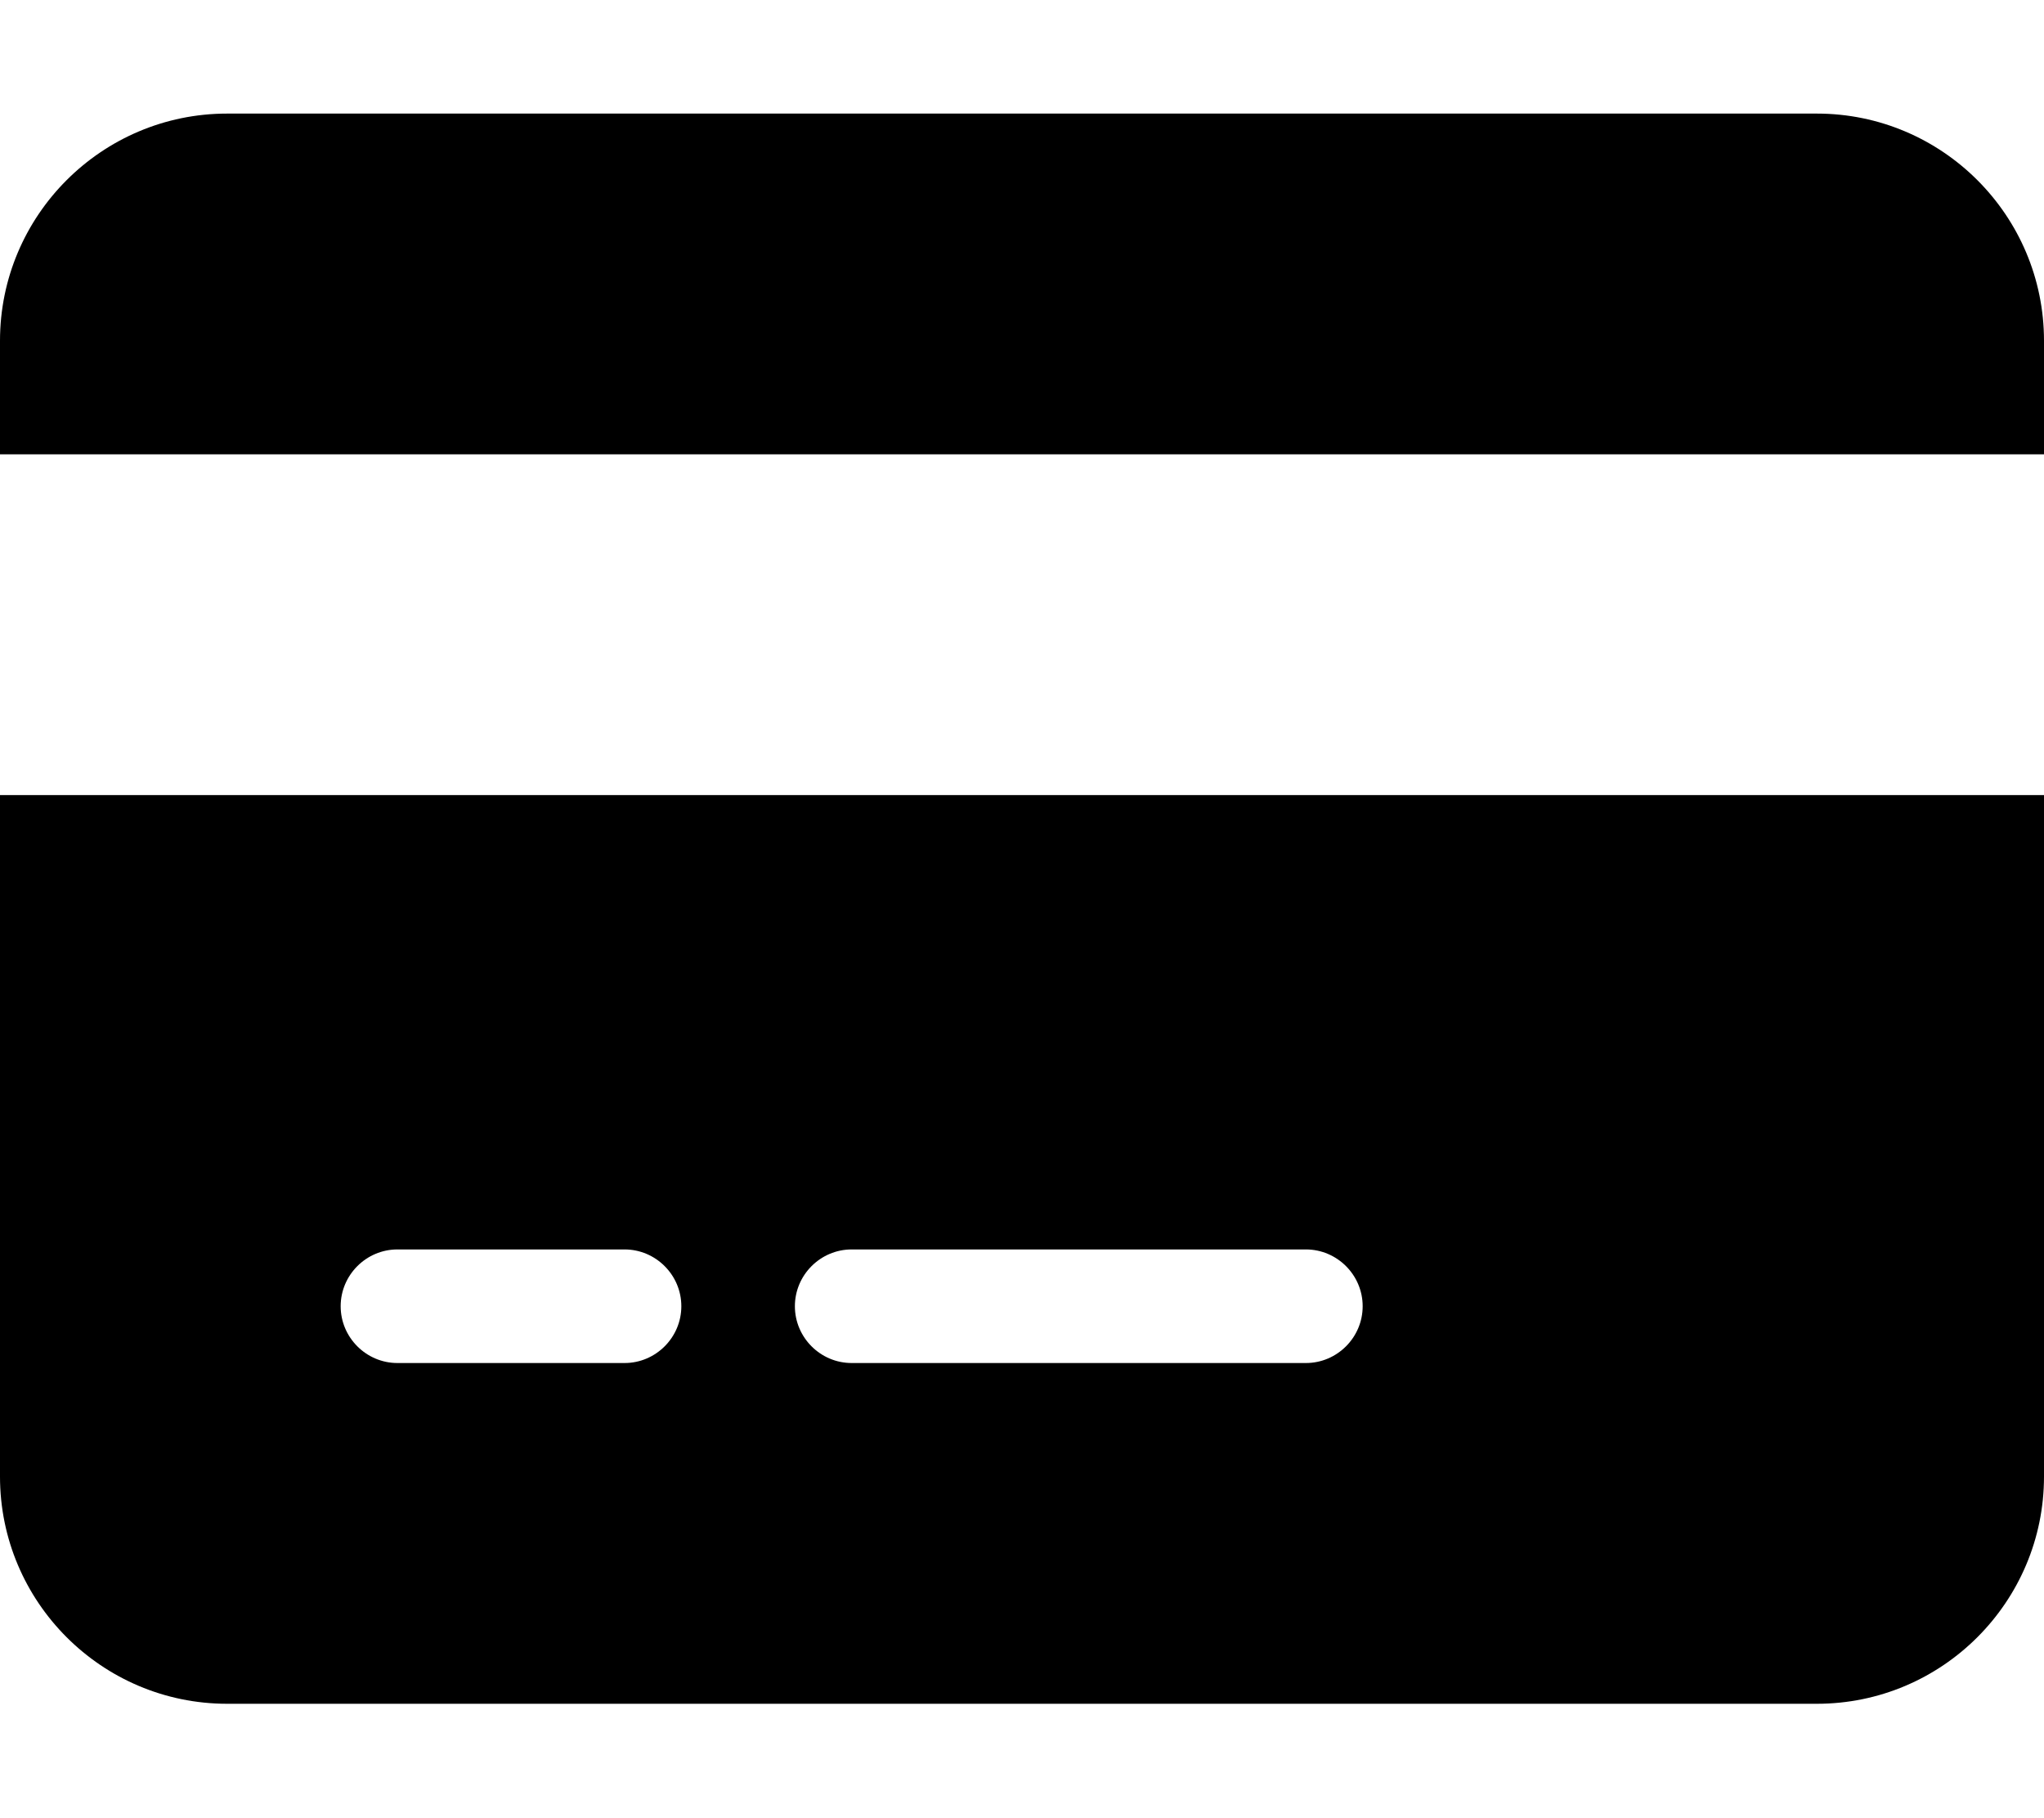
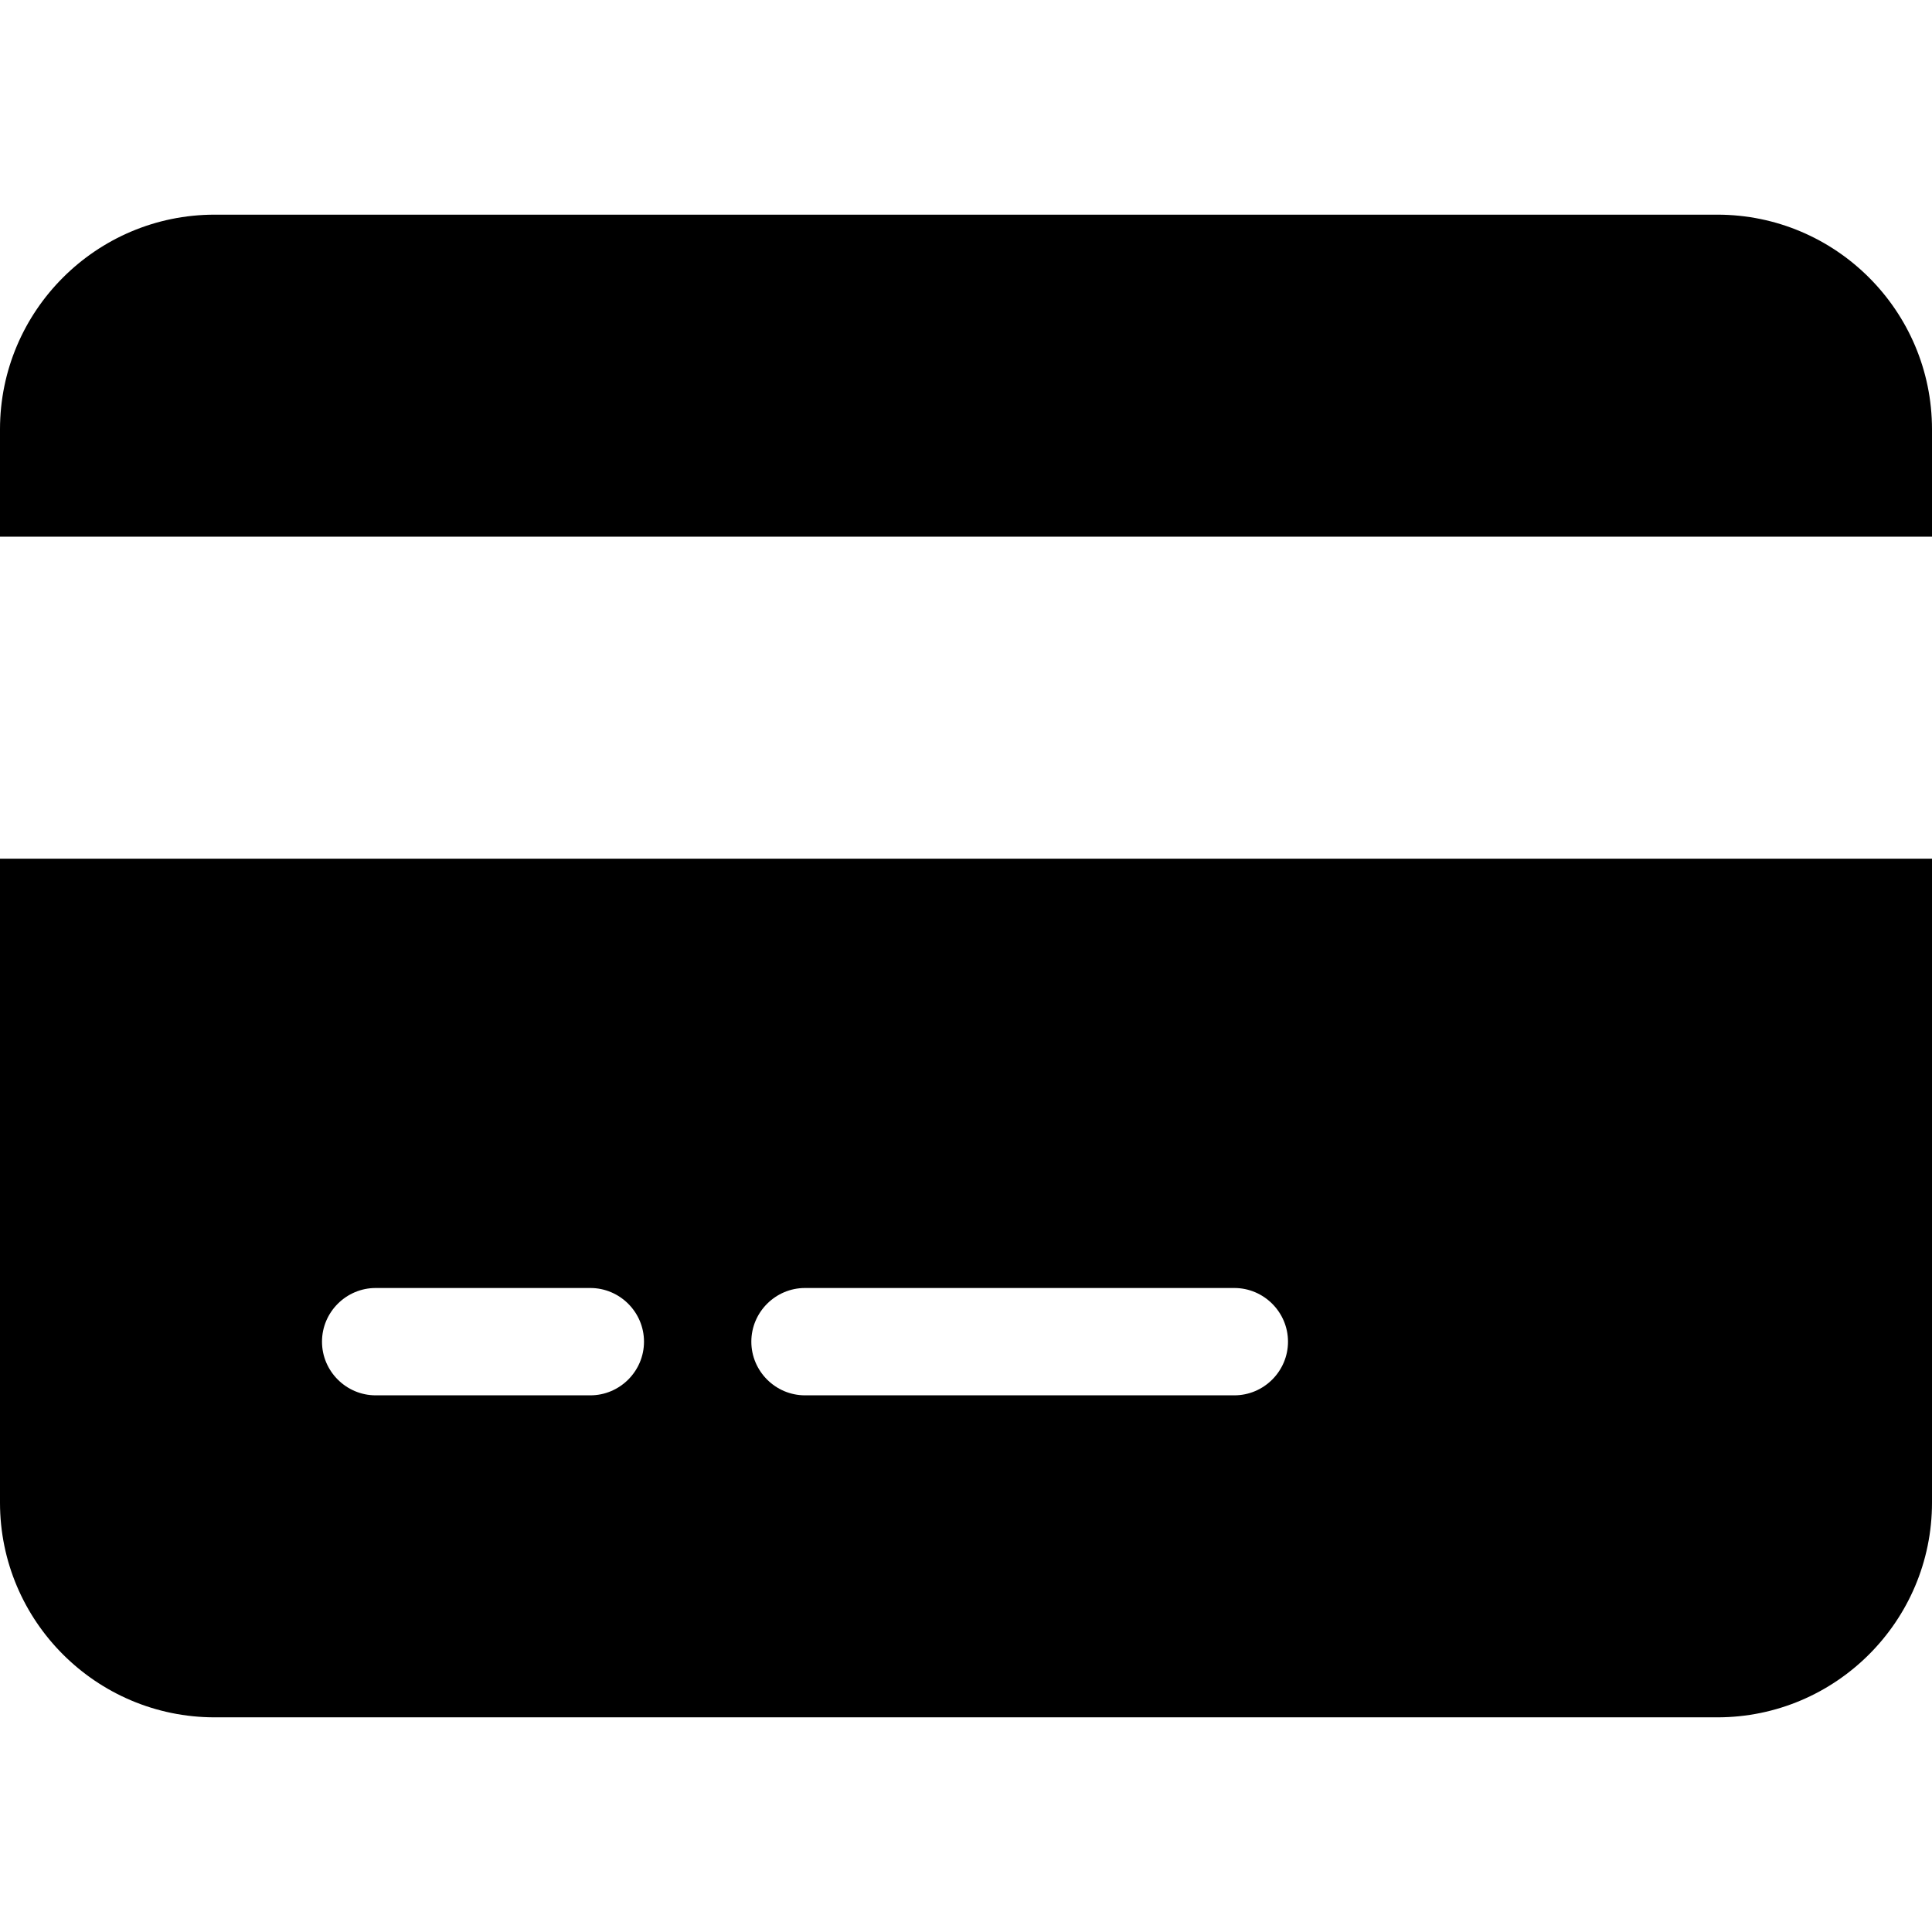
- <svg xmlns="http://www.w3.org/2000/svg" viewBox="0 0 576 512">
+ <svg xmlns="http://www.w3.org/2000/svg" width="40" height="40" viewBox="0 0 576 512">
  <path d="M64 32C28.7 32 0 60.7 0 96v32H576V96c0-35.3-28.7-64-64-64H64zM576 224H0V416c0 35.3 28.7 64 64 64H512c35.3 0 64-28.7 64-64V224zM112 352h64c8.8 0 16 7.2 16 16s-7.2 16-16 16H112c-8.8 0-16-7.2-16-16s7.2-16 16-16zm112 16c0-8.8 7.2-16 16-16H368c8.8 0 16 7.2 16 16s-7.2 16-16 16H240c-8.8 0-16-7.2-16-16z" />
</svg>
